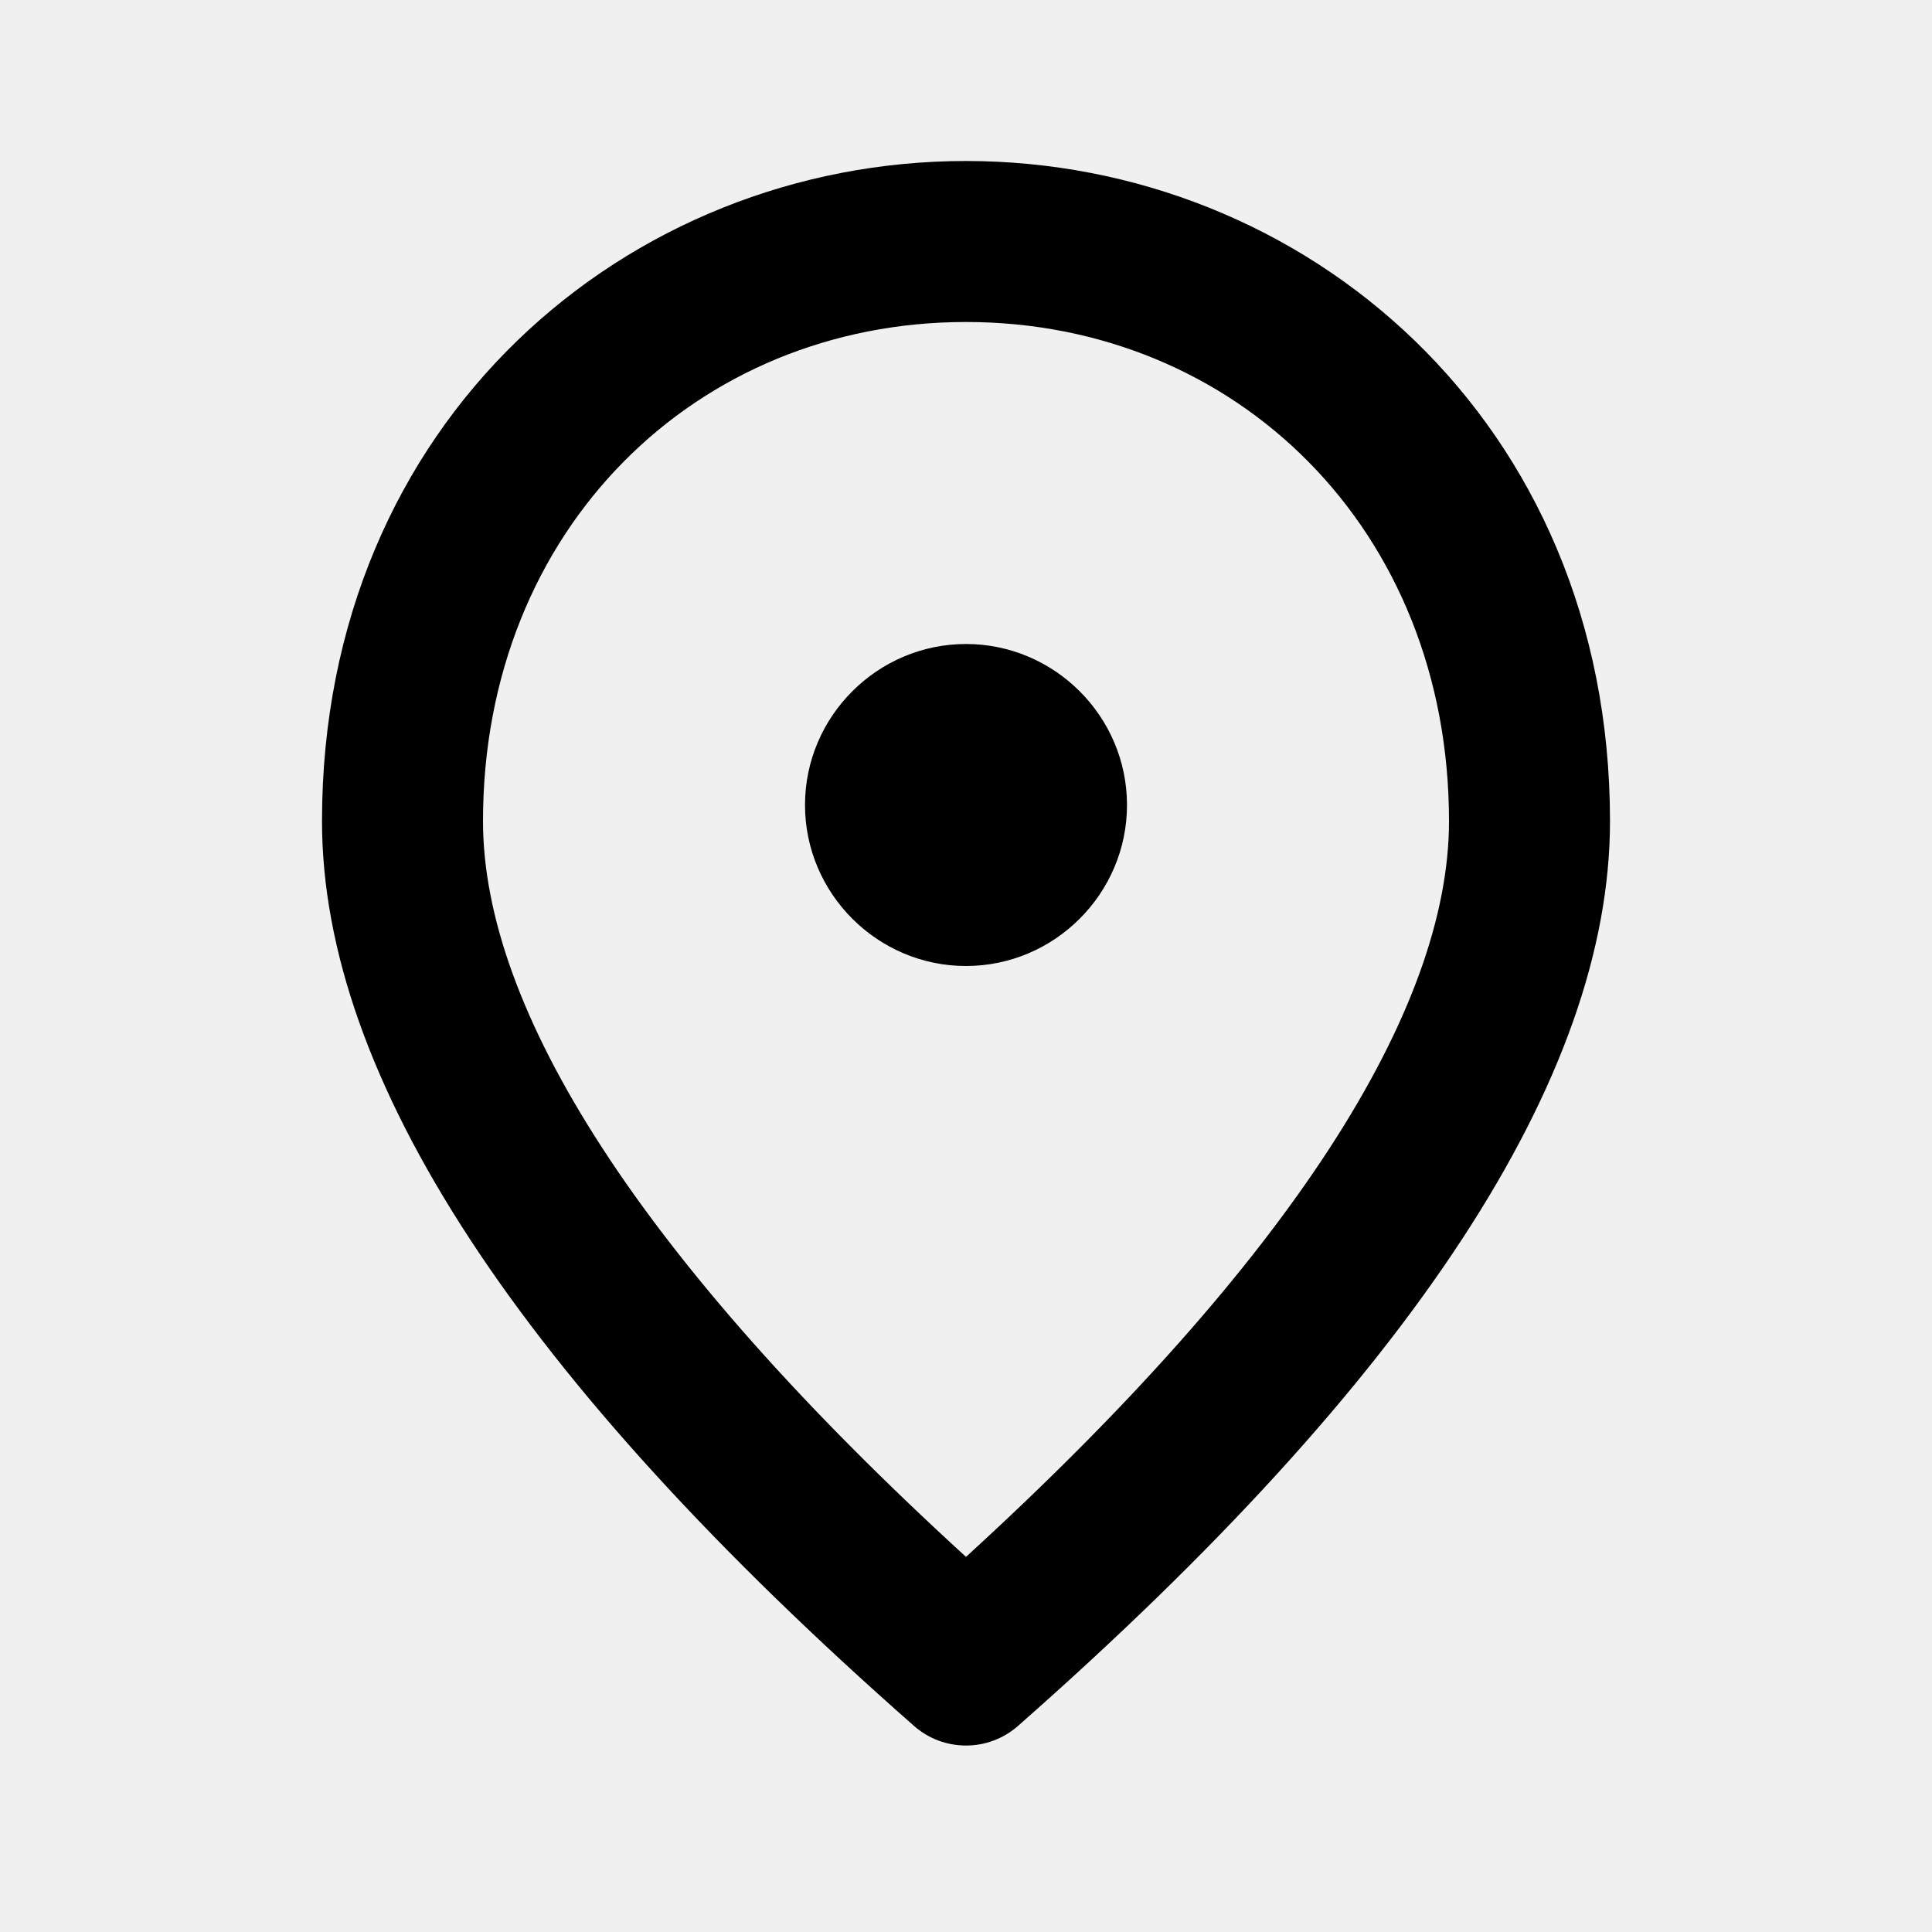
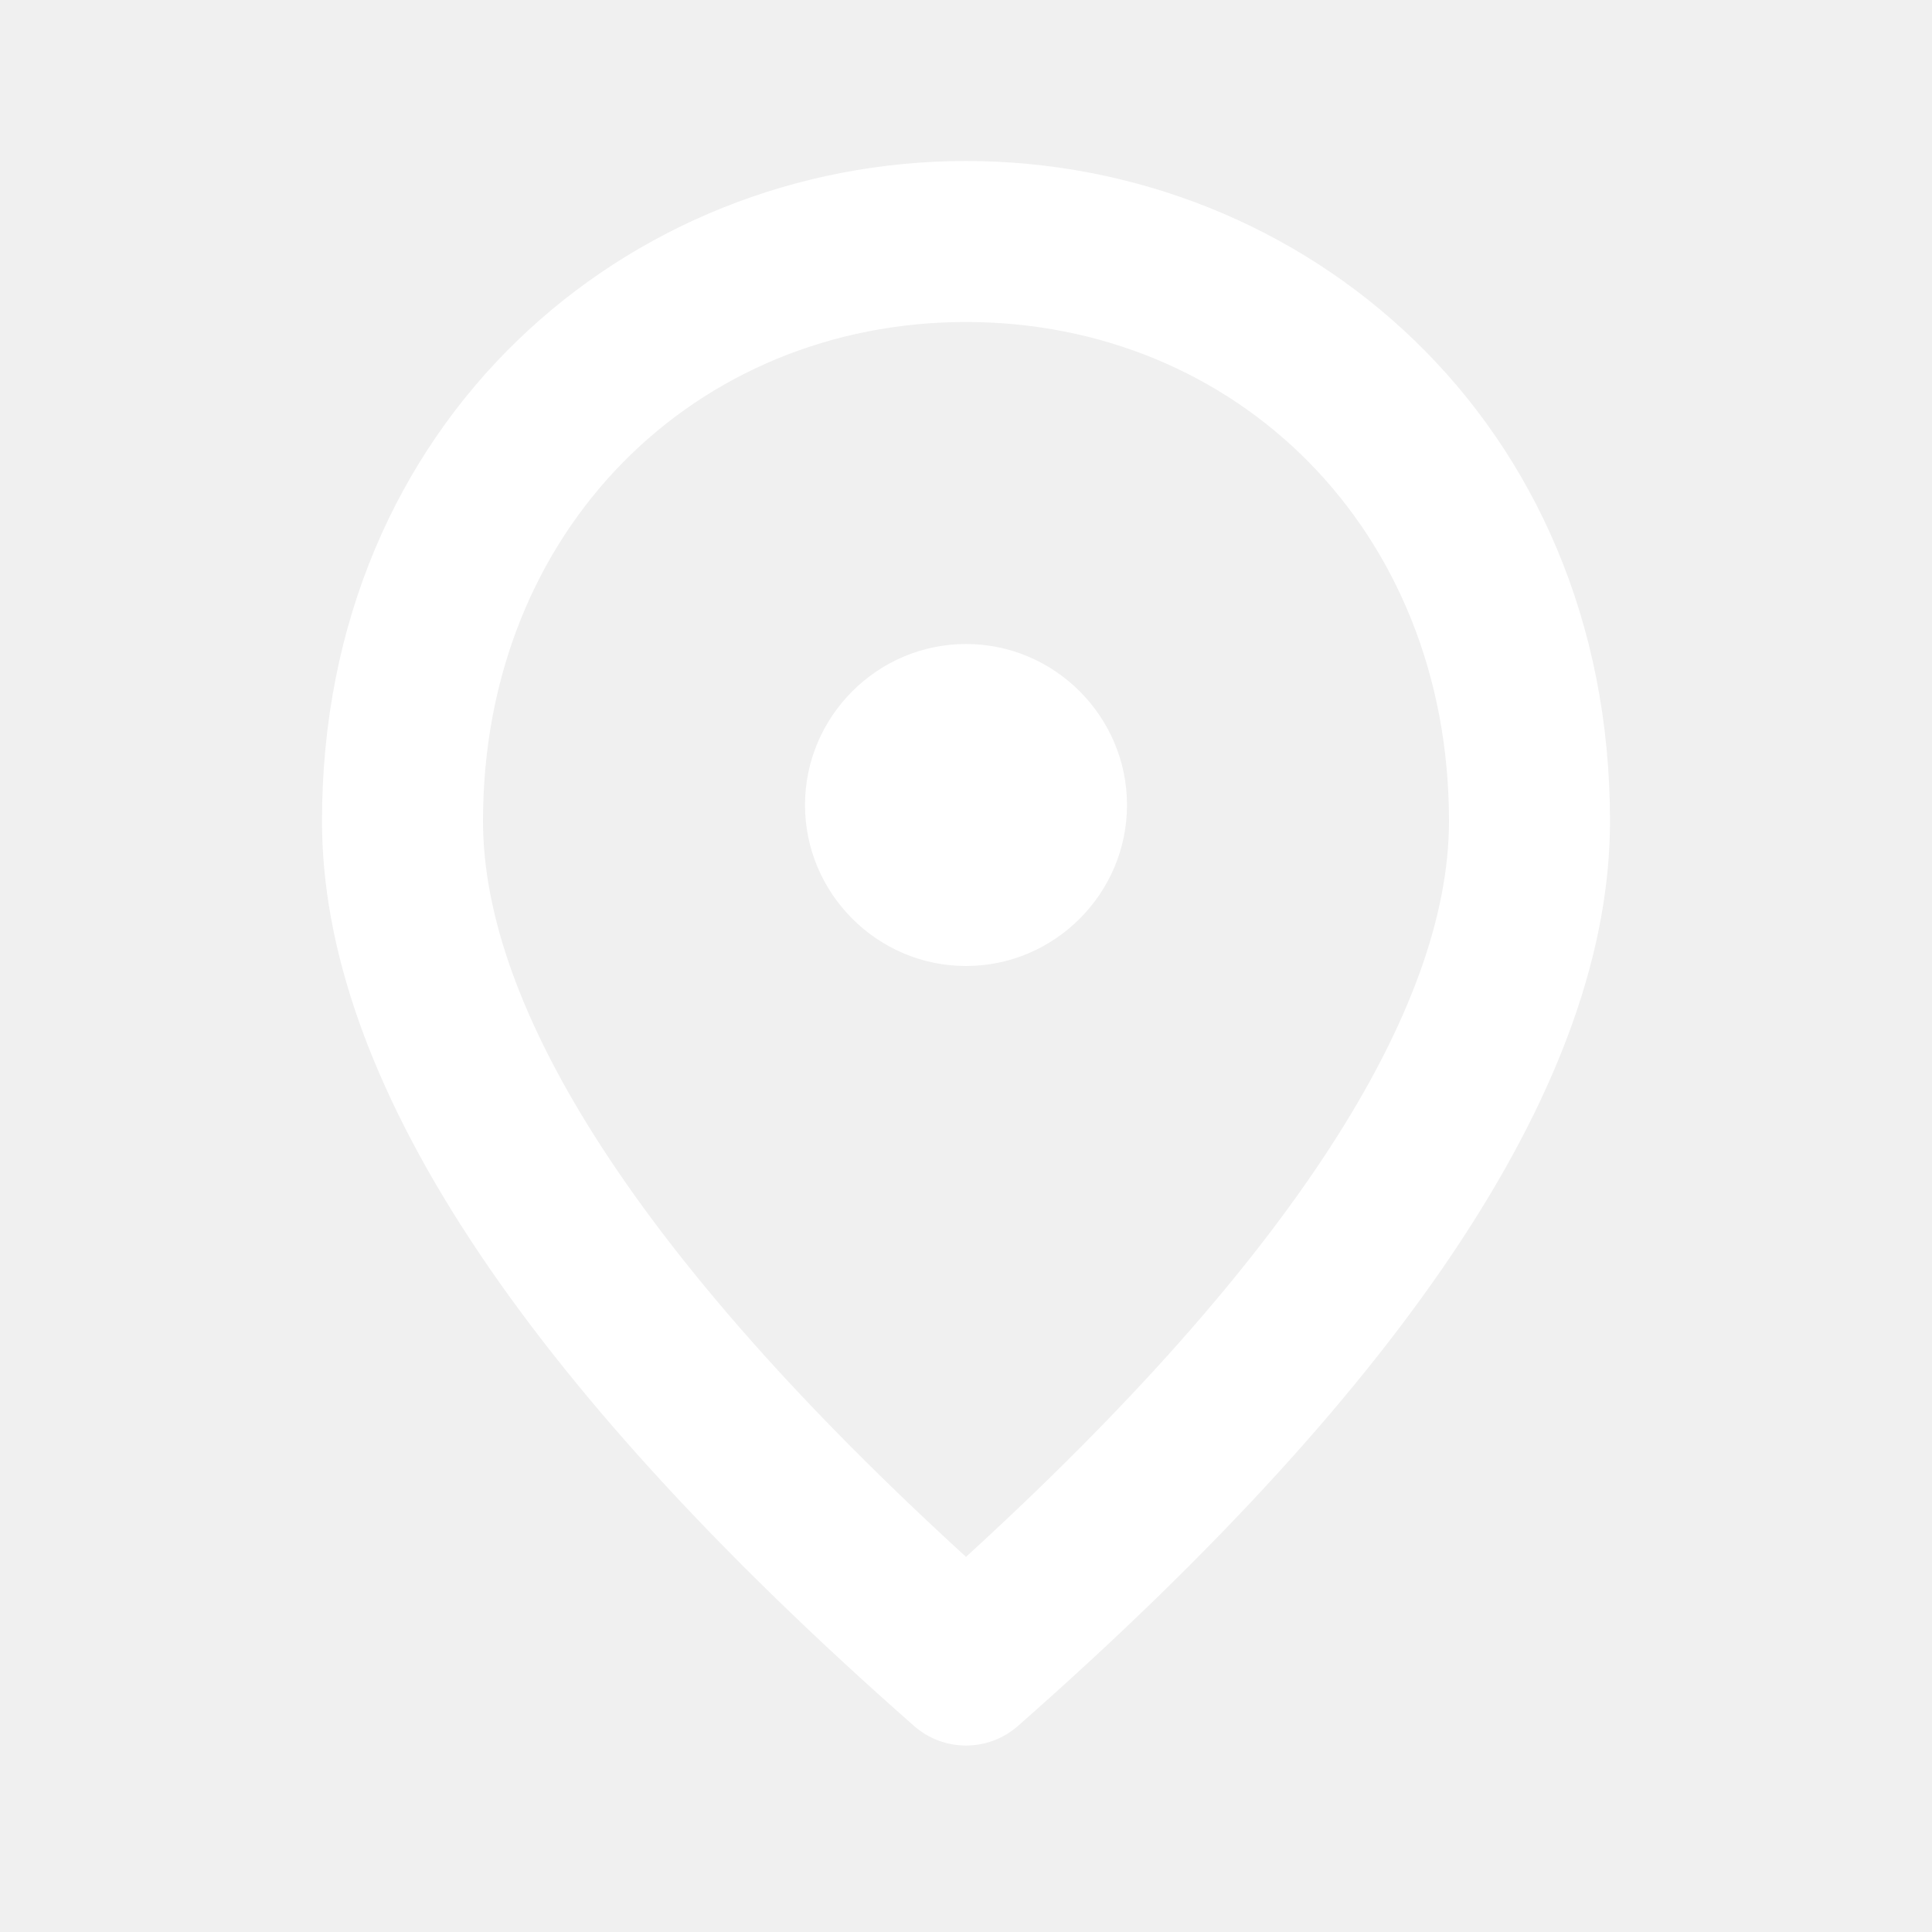
<svg xmlns="http://www.w3.org/2000/svg" width="24" height="24" viewBox="0 0 24 24" fill="none">
-   <path d="M12 12C10.9 12 10 11.1 10 10C10 8.9 10.9 8 12 8C13.1 8 14 8.9 14 10C14 11.1 13.1 12 12 12ZM18 10.2C18 6.57 15.35 4 12 4C8.65 4 6 6.57 6 10.2C6 12.54 7.95 15.64 12 19.34C16.05 15.64 18 12.54 18 10.2ZM12 2C16.2 2 20 5.22 20 10.2C20 13.383 17.546 17.127 12.646 21.44C12.277 21.765 11.723 21.765 11.354 21.44C6.454 17.127 4 13.383 4 10.2C4 5.22 7.8 2 12 2Z" fill="black" />
+   <path d="M12 12C10.9 12 10 11.1 10 10C10 8.9 10.9 8 12 8C13.1 8 14 8.9 14 10C14 11.1 13.1 12 12 12ZM18 10.2C18 6.57 15.35 4 12 4C8.65 4 6 6.57 6 10.2C6 12.54 7.95 15.64 12 19.34C16.05 15.64 18 12.54 18 10.2ZM12 2C16.2 2 20 5.22 20 10.2C20 13.383 17.546 17.127 12.646 21.44C12.277 21.765 11.723 21.765 11.354 21.44C6.454 17.127 4 13.383 4 10.2C4 5.22 7.8 2 12 2Z" fill="#fff" />
</svg>
